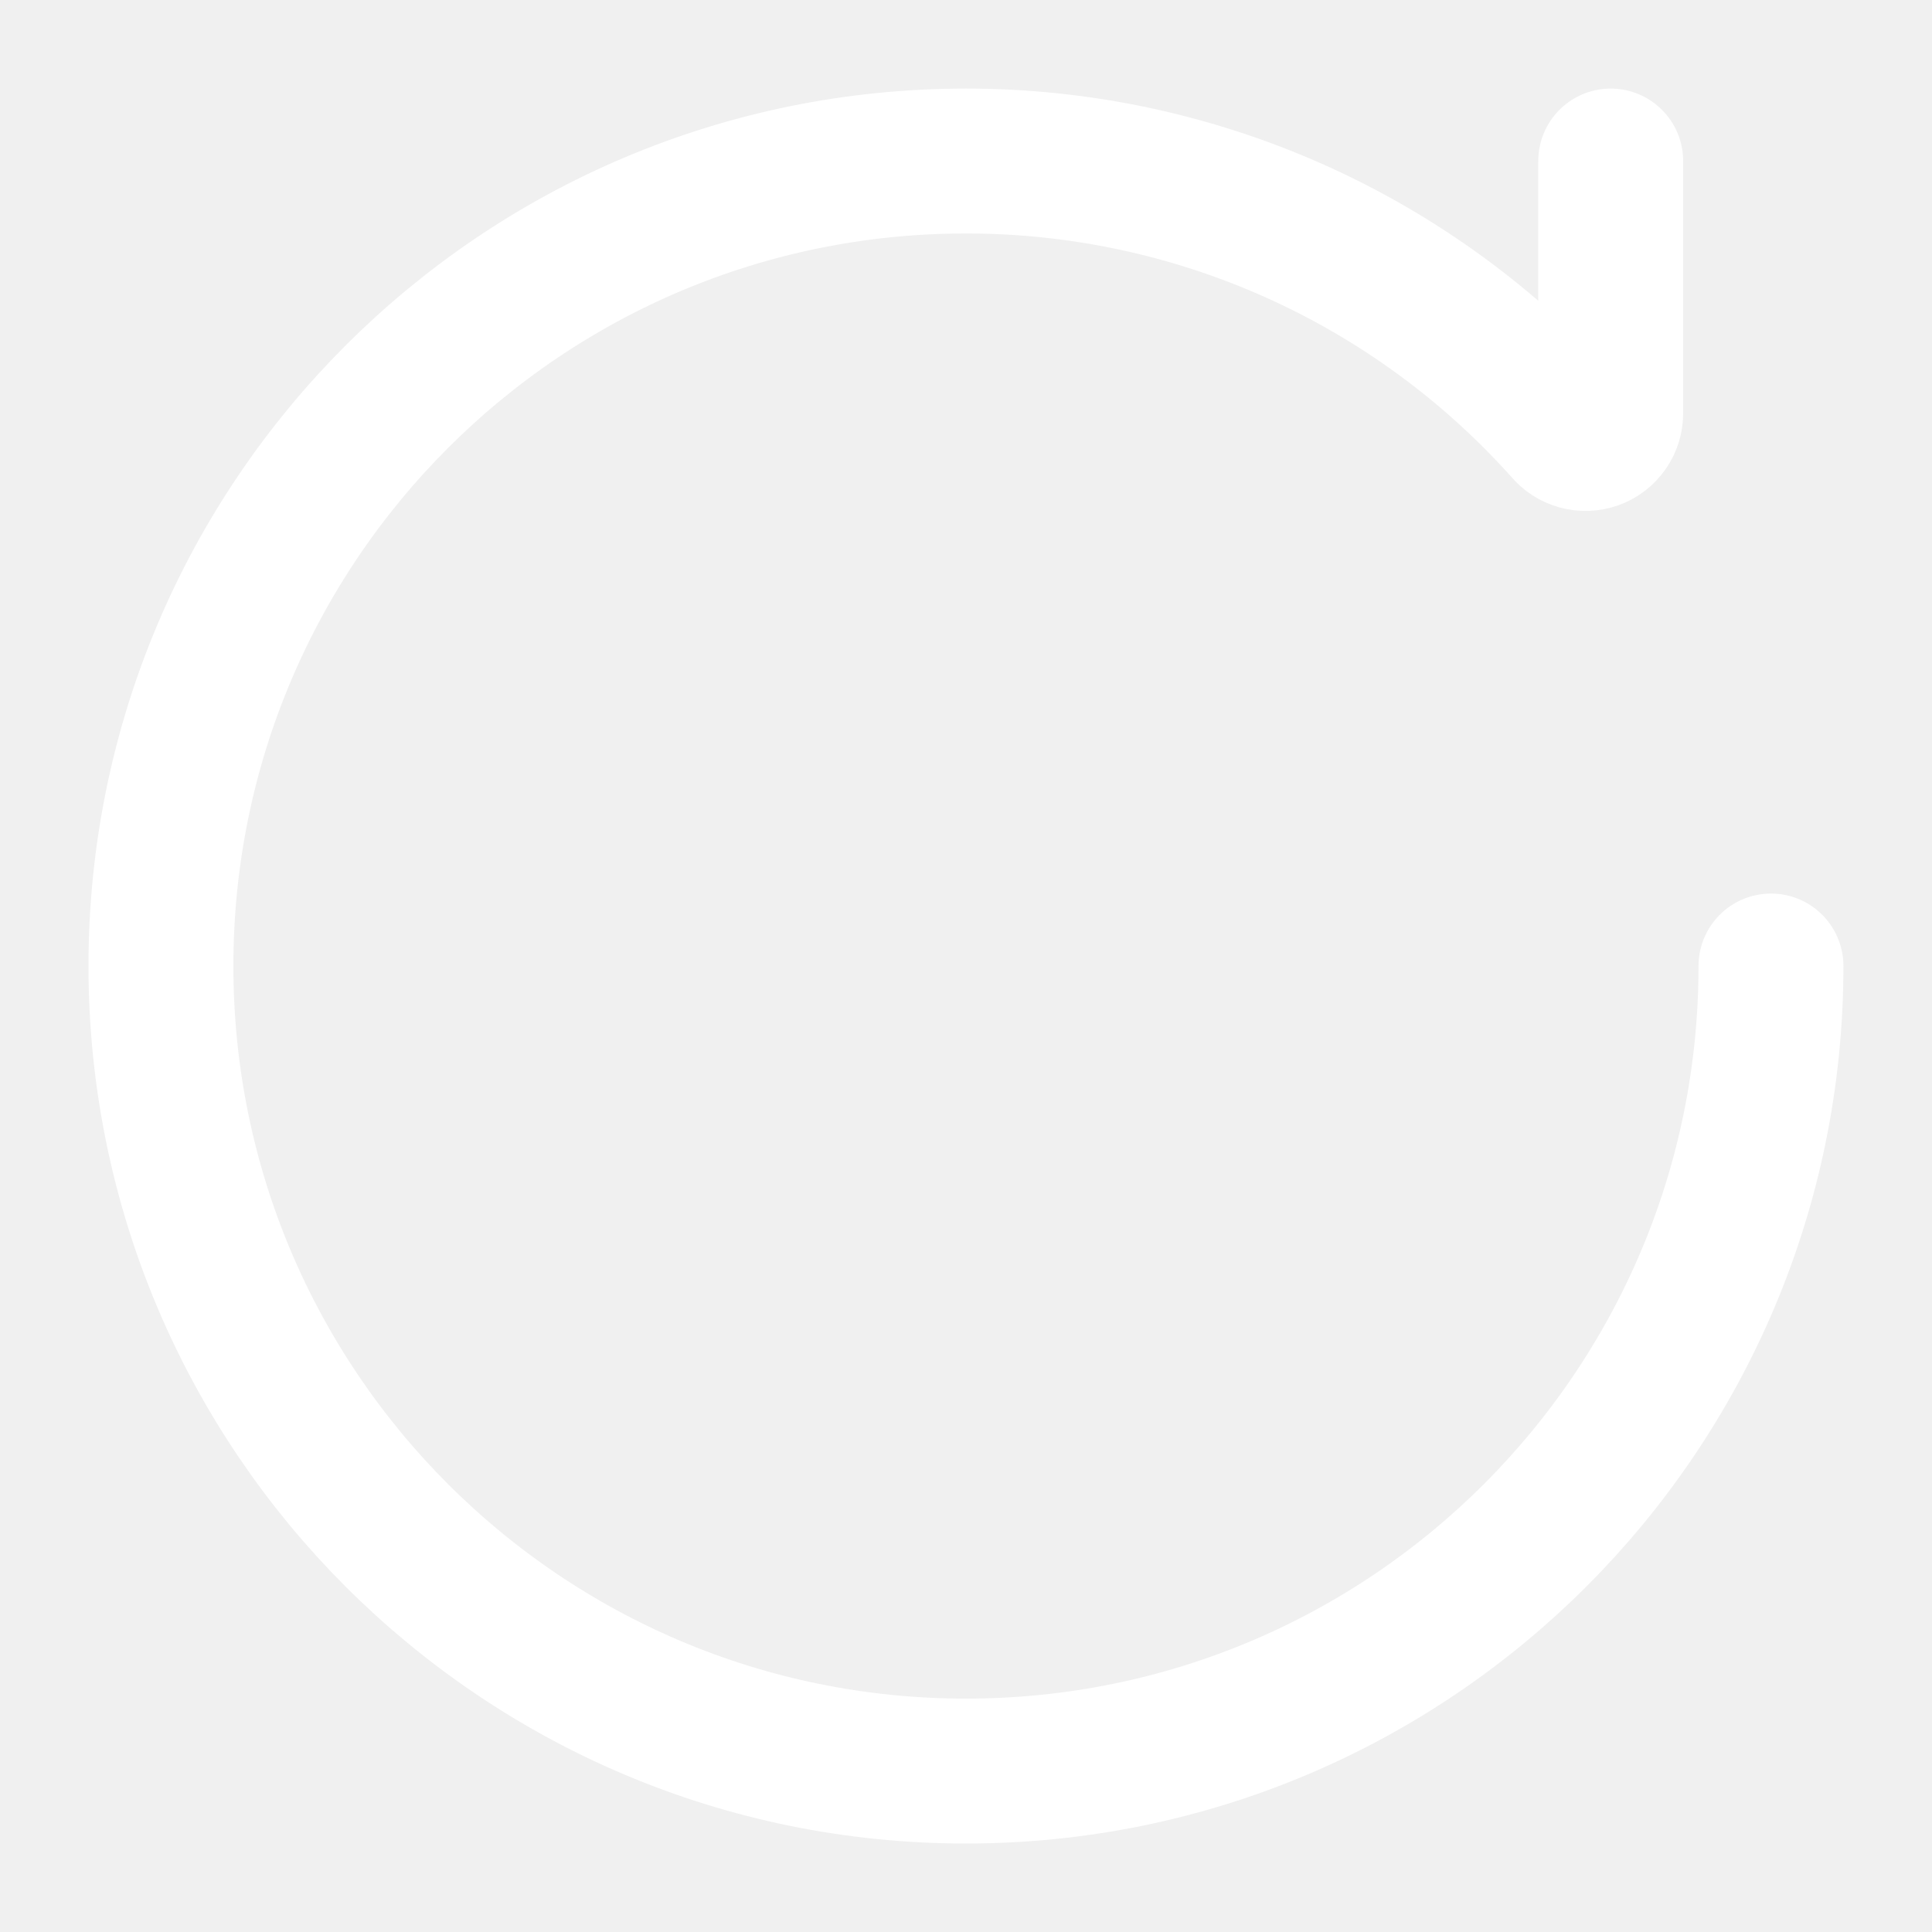
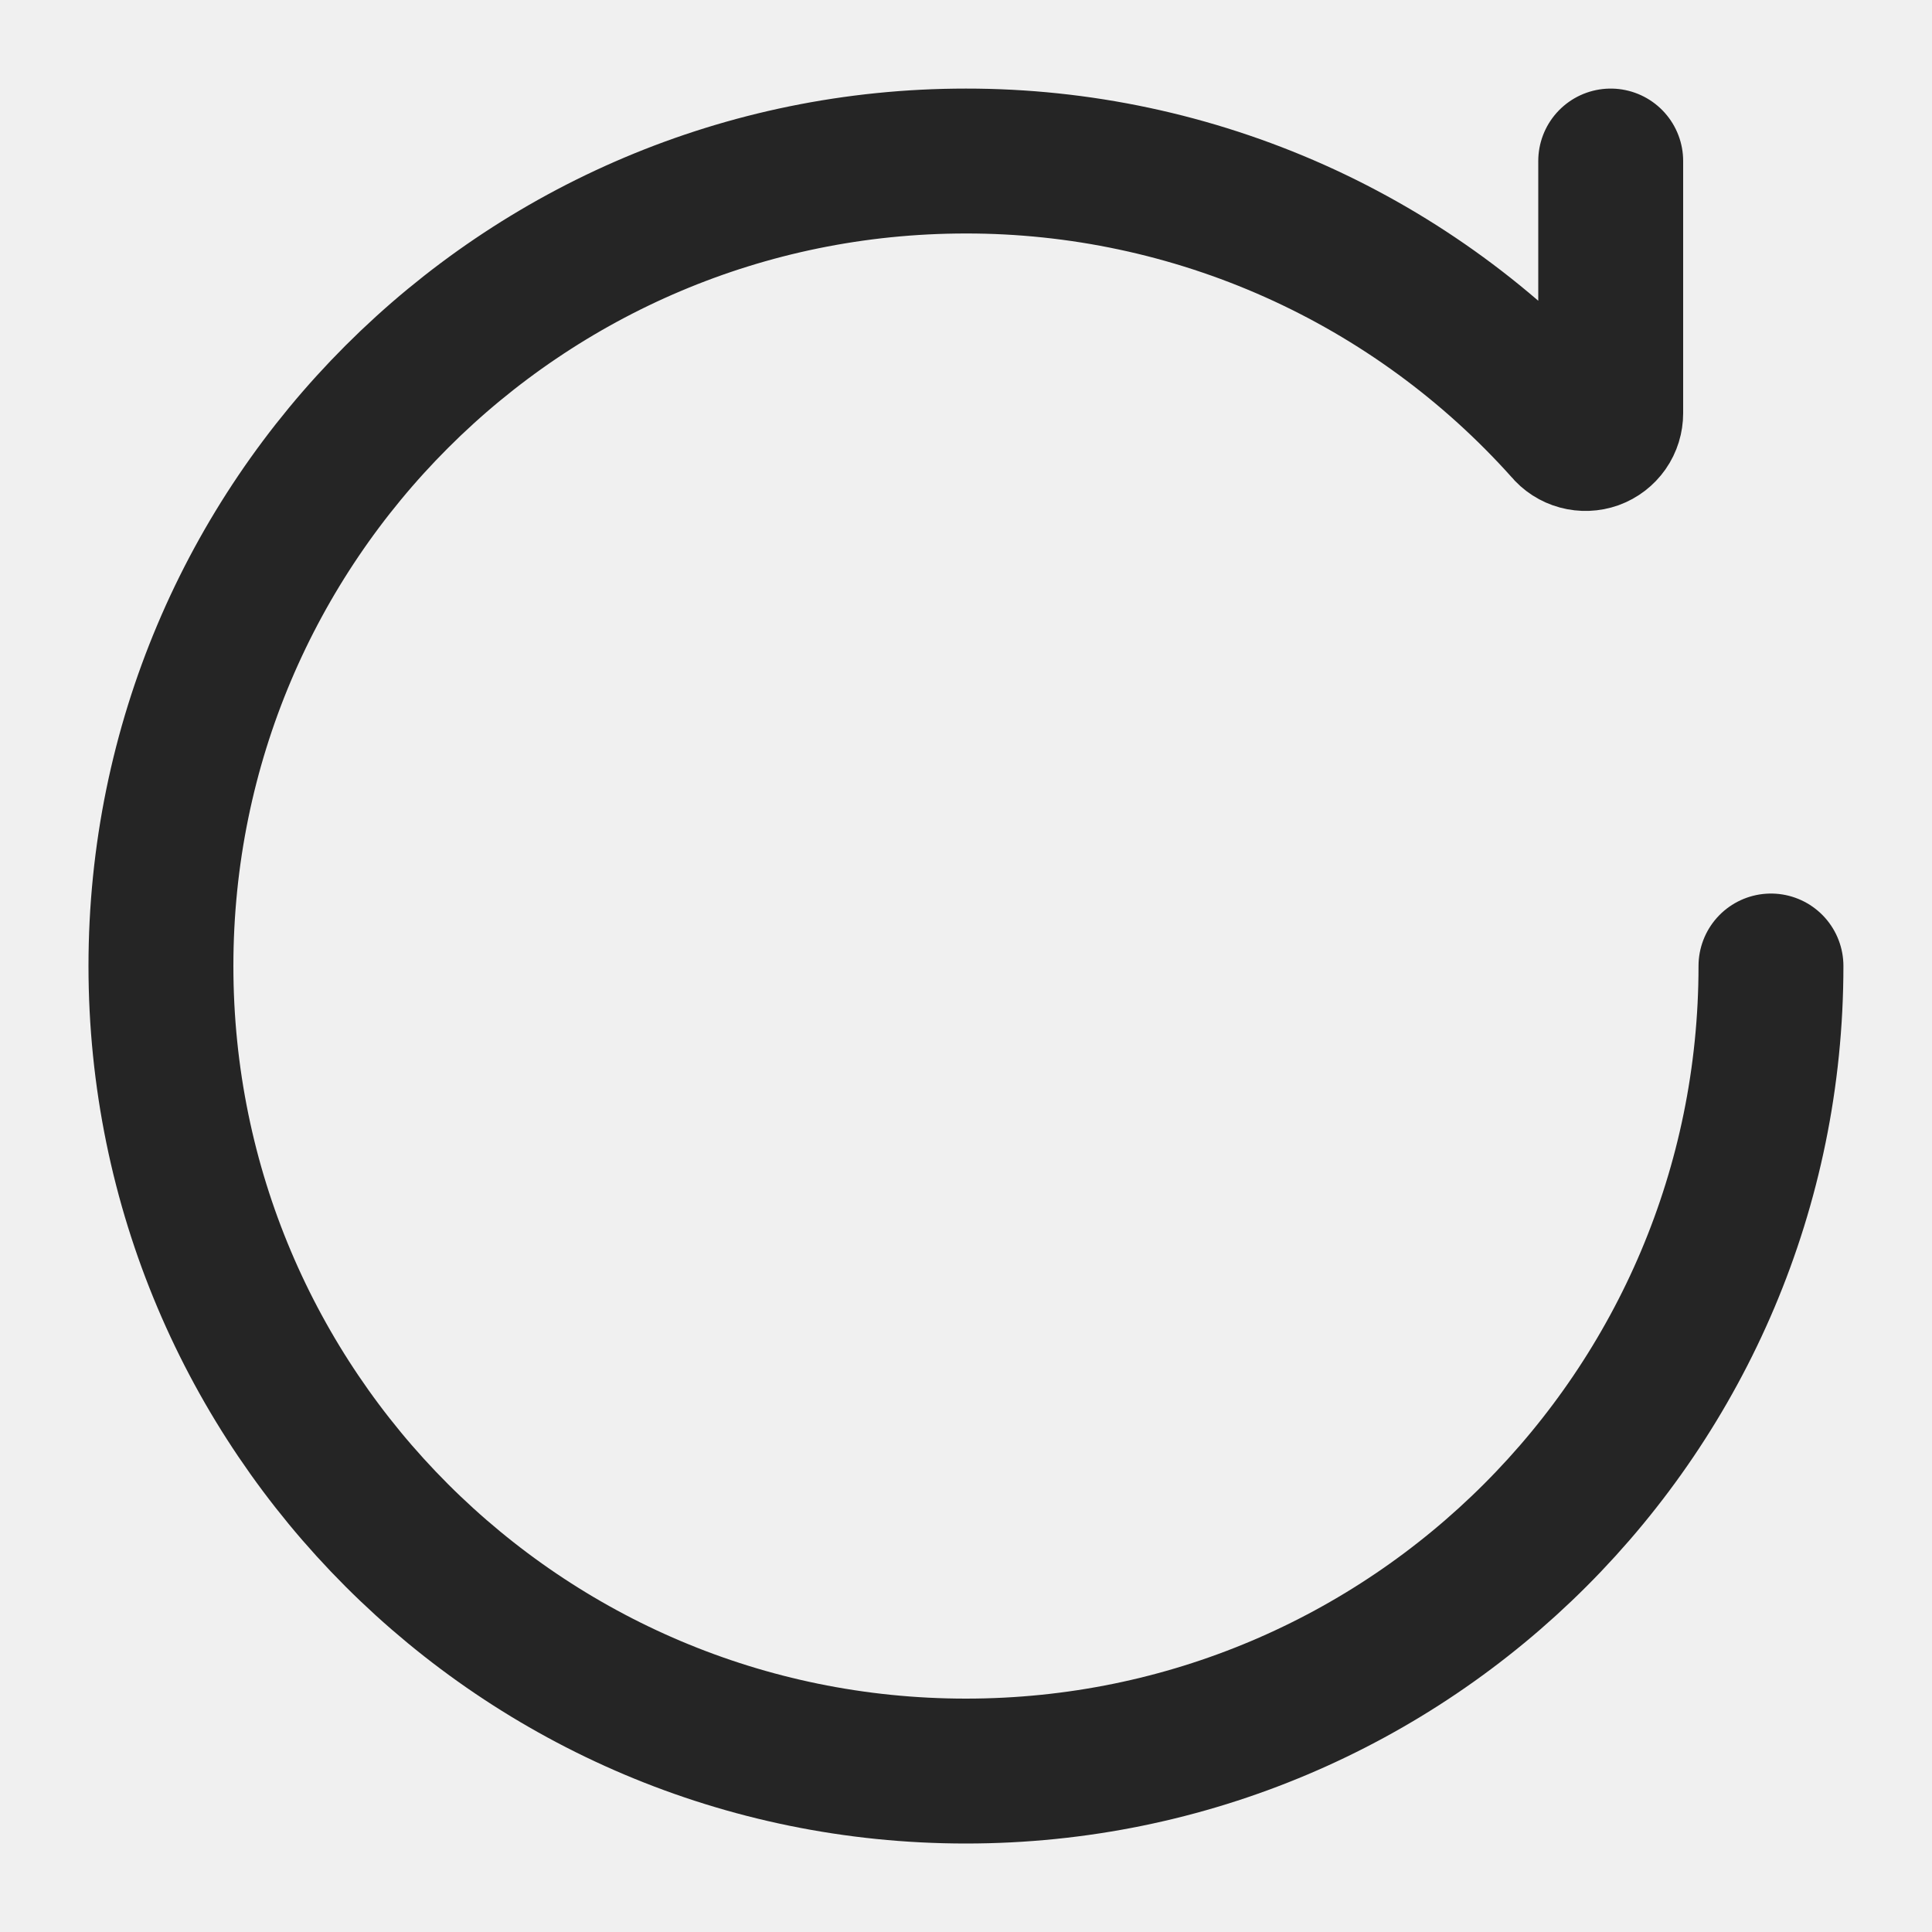
<svg xmlns="http://www.w3.org/2000/svg" width="20" height="20" viewBox="0 0 20 20" fill="none">
-   <g clip-path="url(#clip0_35194_3278)">
-     <path d="M16.674 1.667V4.277C16.674 4.331 16.658 4.384 16.627 4.428C16.596 4.472 16.552 4.506 16.502 4.524C16.451 4.542 16.396 4.544 16.344 4.53C16.292 4.516 16.245 4.486 16.211 4.444C15.43 3.57 14.473 2.87 13.402 2.391C12.332 1.913 11.172 1.666 9.999 1.667C5.397 1.667 1.666 5.398 1.666 10C1.666 14.603 5.397 18.334 9.999 18.334C14.602 18.334 18.333 14.603 18.333 10" stroke="white" stroke-width="1.5" stroke-linecap="round" stroke-linejoin="round" />
-   </g>
-   <defs>
-     <clipPath id="clip0_35194_3278">
-       <rect width="20" height="20" fill="white" />
-     </clipPath>
-   </defs>
+   <path d="M16.674 1.667V4.277C16.674 4.331 16.658 4.384 16.627 4.428C16.596 4.472 16.552 4.506 16.502 4.524C16.451 4.542 16.396 4.544 16.344 4.53C16.292 4.516 16.245 4.486 16.211 4.444C15.43 3.57 14.473 2.87 13.402 2.391C12.332 1.913 11.172 1.666 9.999 1.667C5.397 1.667 1.666 5.398 1.666 10C1.666 14.603 5.397 18.334 9.999 18.334C14.602 18.334 18.333 14.603 18.333 10" stroke="#252525" stroke-width="1.5" stroke-linecap="round" stroke-linejoin="round" />
</svg>
